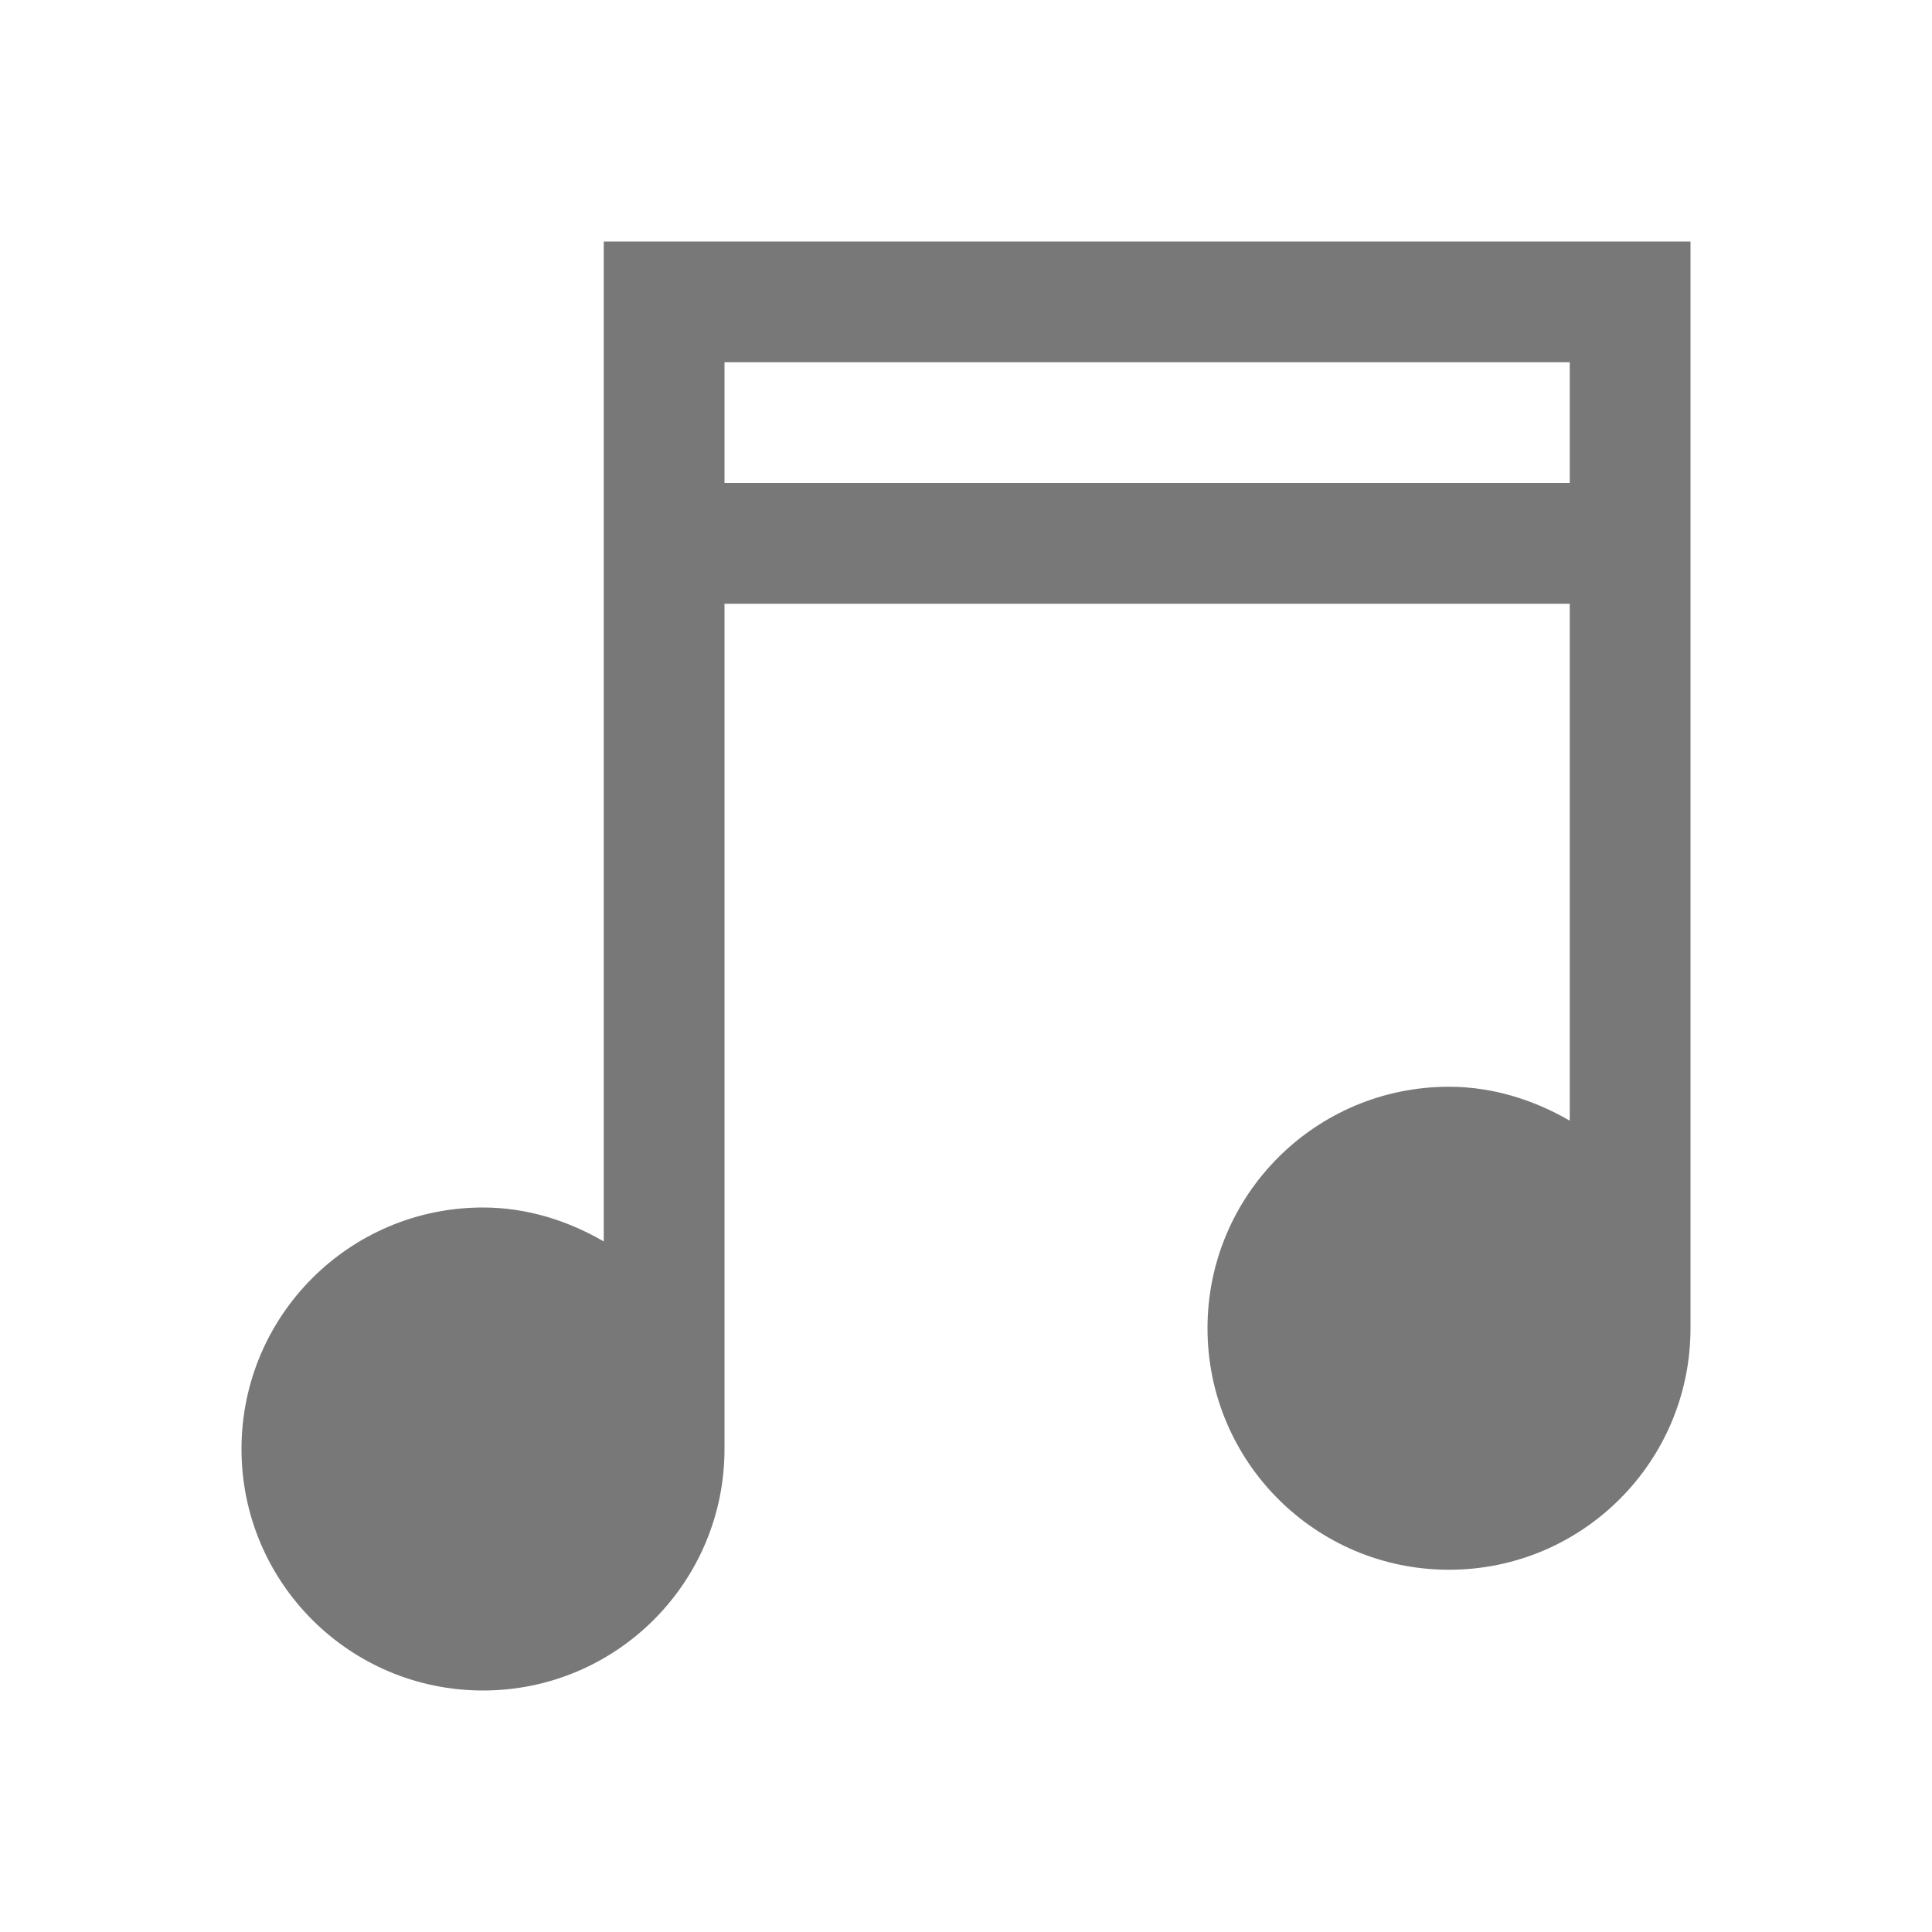
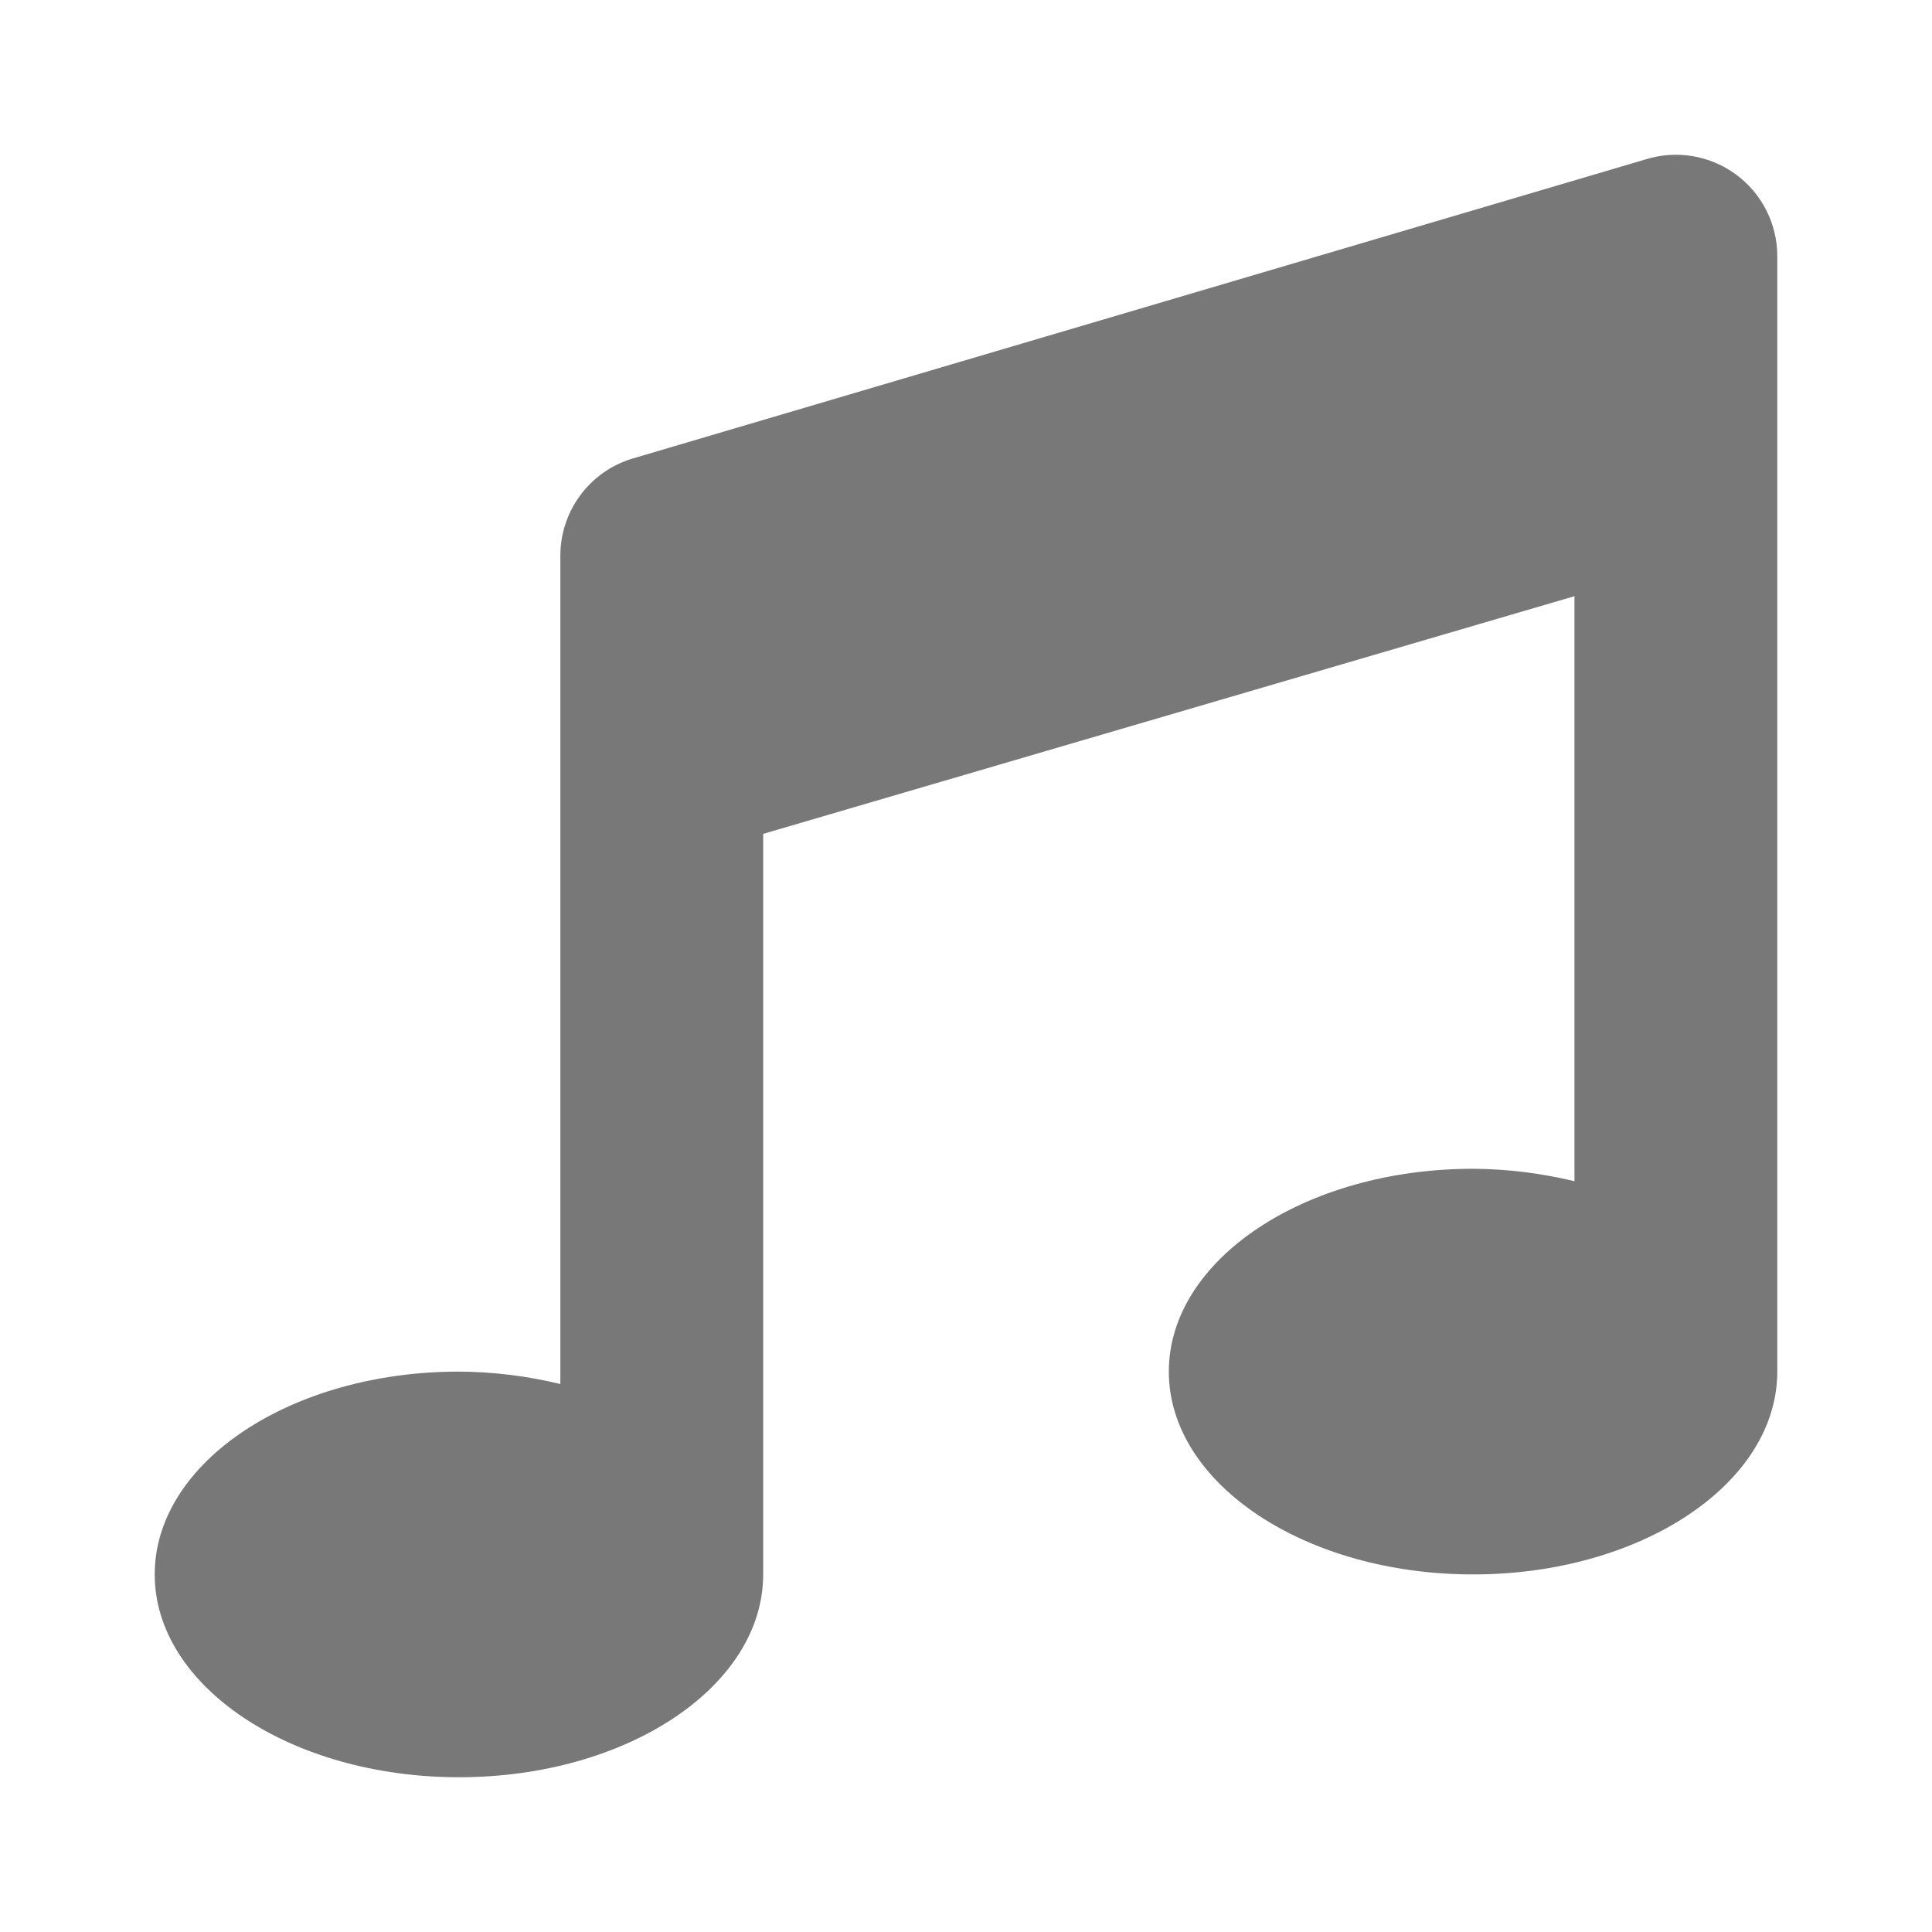
- <svg xmlns="http://www.w3.org/2000/svg" viewBox="0 0 16 16">
-   <defs id="defs3051" color="#787878" fill="#787878" style="">
-     <style type="text/css" id="current-color-scheme">
-       .ColorScheme-Text {
-         color:#232629;
-       }
-       </style>
-   </defs>
-   <path style="" d="m5 2v8.281c-.295-.171-.635-.281-1-.281-1.105 0-2 .895-2 2 0 1.105.895 2 2 2 1.105 0 2-.895 2-2v-7h7v4.281c-.295-.171-.635-.281-1-.281-1.105 0-2 .895-2 2 0 1.105.895 2 2 2 1.105 0 2-.895 2-2v-9zm1 1h7v1h-7z" class="ColorScheme-Text" color="#787878" fill="#787878" />
+ <svg xmlns="http://www.w3.org/2000/svg" id="svg4" version="1.1" class="svg-inline--fa fa-music fa-w-16 fa-9x" viewBox="0 0 512 512" role="img" data-icon="music" data-prefix="fas" focusable="false" aria-hidden="true">
+   <defs id="defs8" />
+   <path style="fill:#787878;fill-opacity:1" id="path2" d="M 436.046,42.256 167.321,121.612 A 26.875,26.875 0 0 0 148.5,147.236 v 219.544 a 116.738,116.738 0 0 0 -26.875,-3.292 c -44.512,0 -80.625,24.07 -80.625,53.75 0,29.68 36.113,53.75 80.625,53.75 44.512,0 80.625,-24.07 80.625,-53.75 V 220.983 l 215,-62.988 v 155.044 a 116.234,116.234 0 0 0 -26.875,-3.301 c -44.512,0 -80.625,24.07 -80.625,53.75 0,29.68 36.113,53.75 80.625,53.75 44.512,0 80.625,-24.062 80.625,-53.75 V 67.863 A 26.875,26.875 0 0 0 436.046,42.256 Z" />
</svg>
